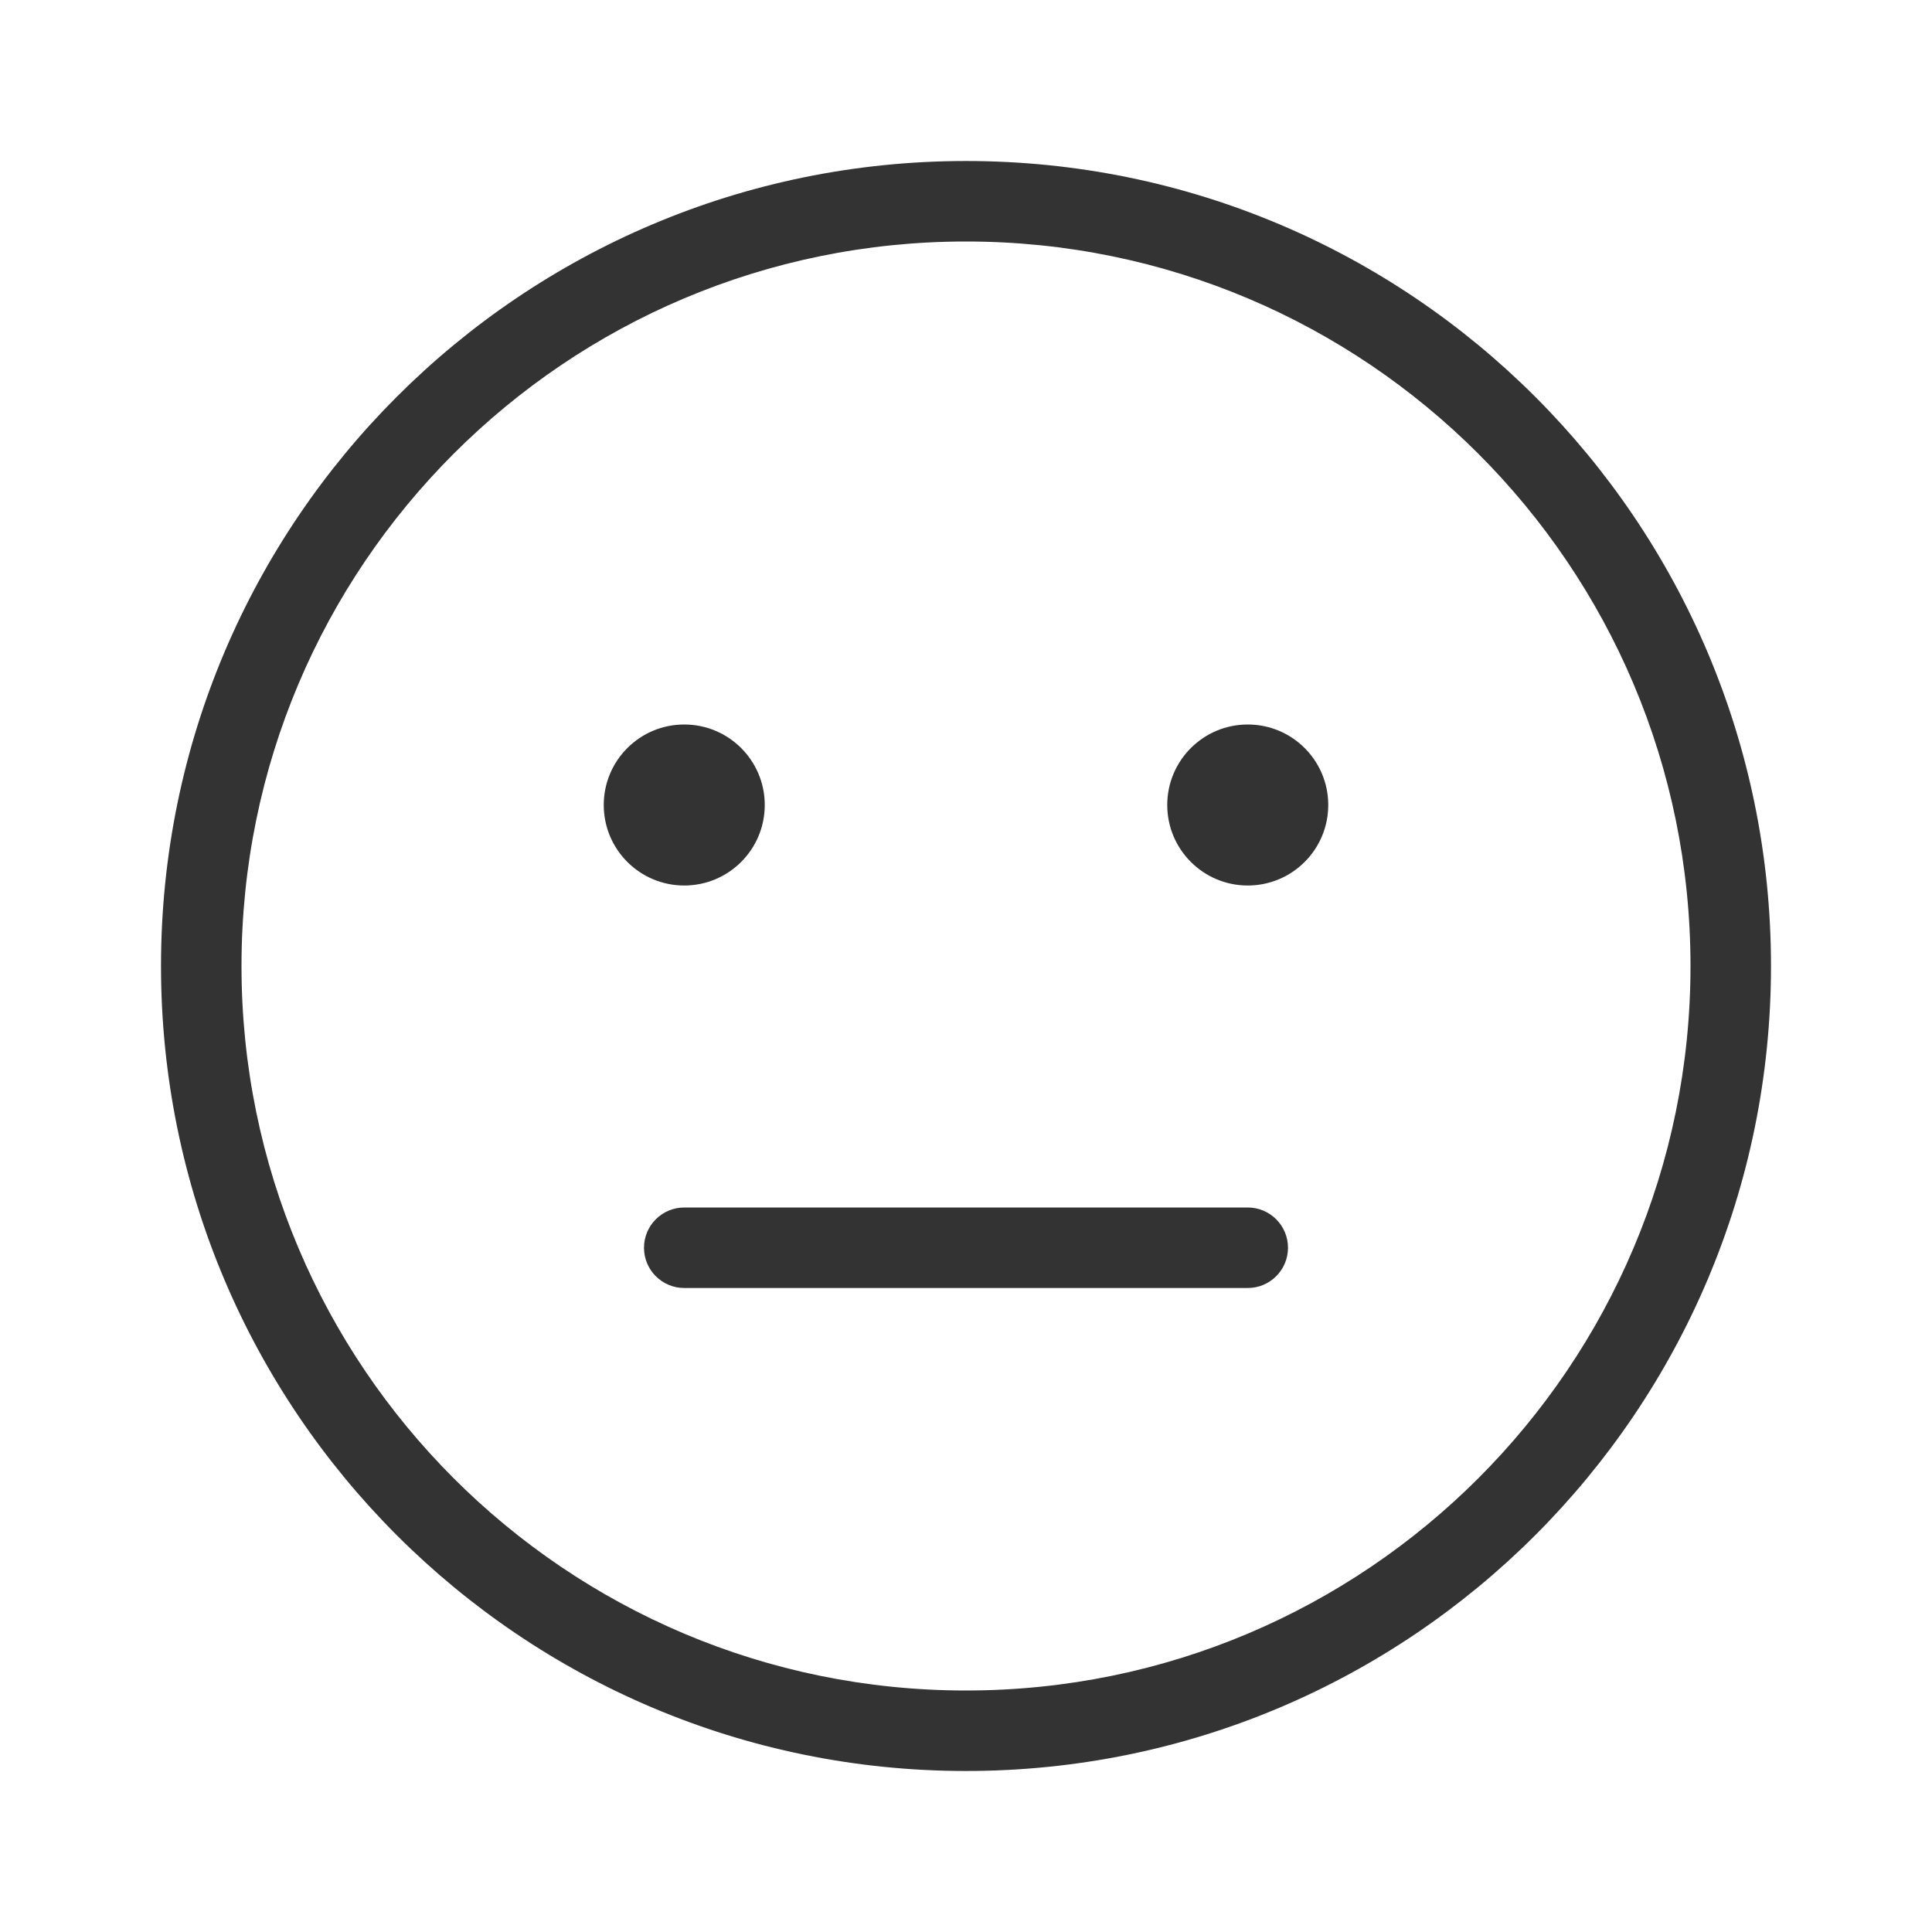
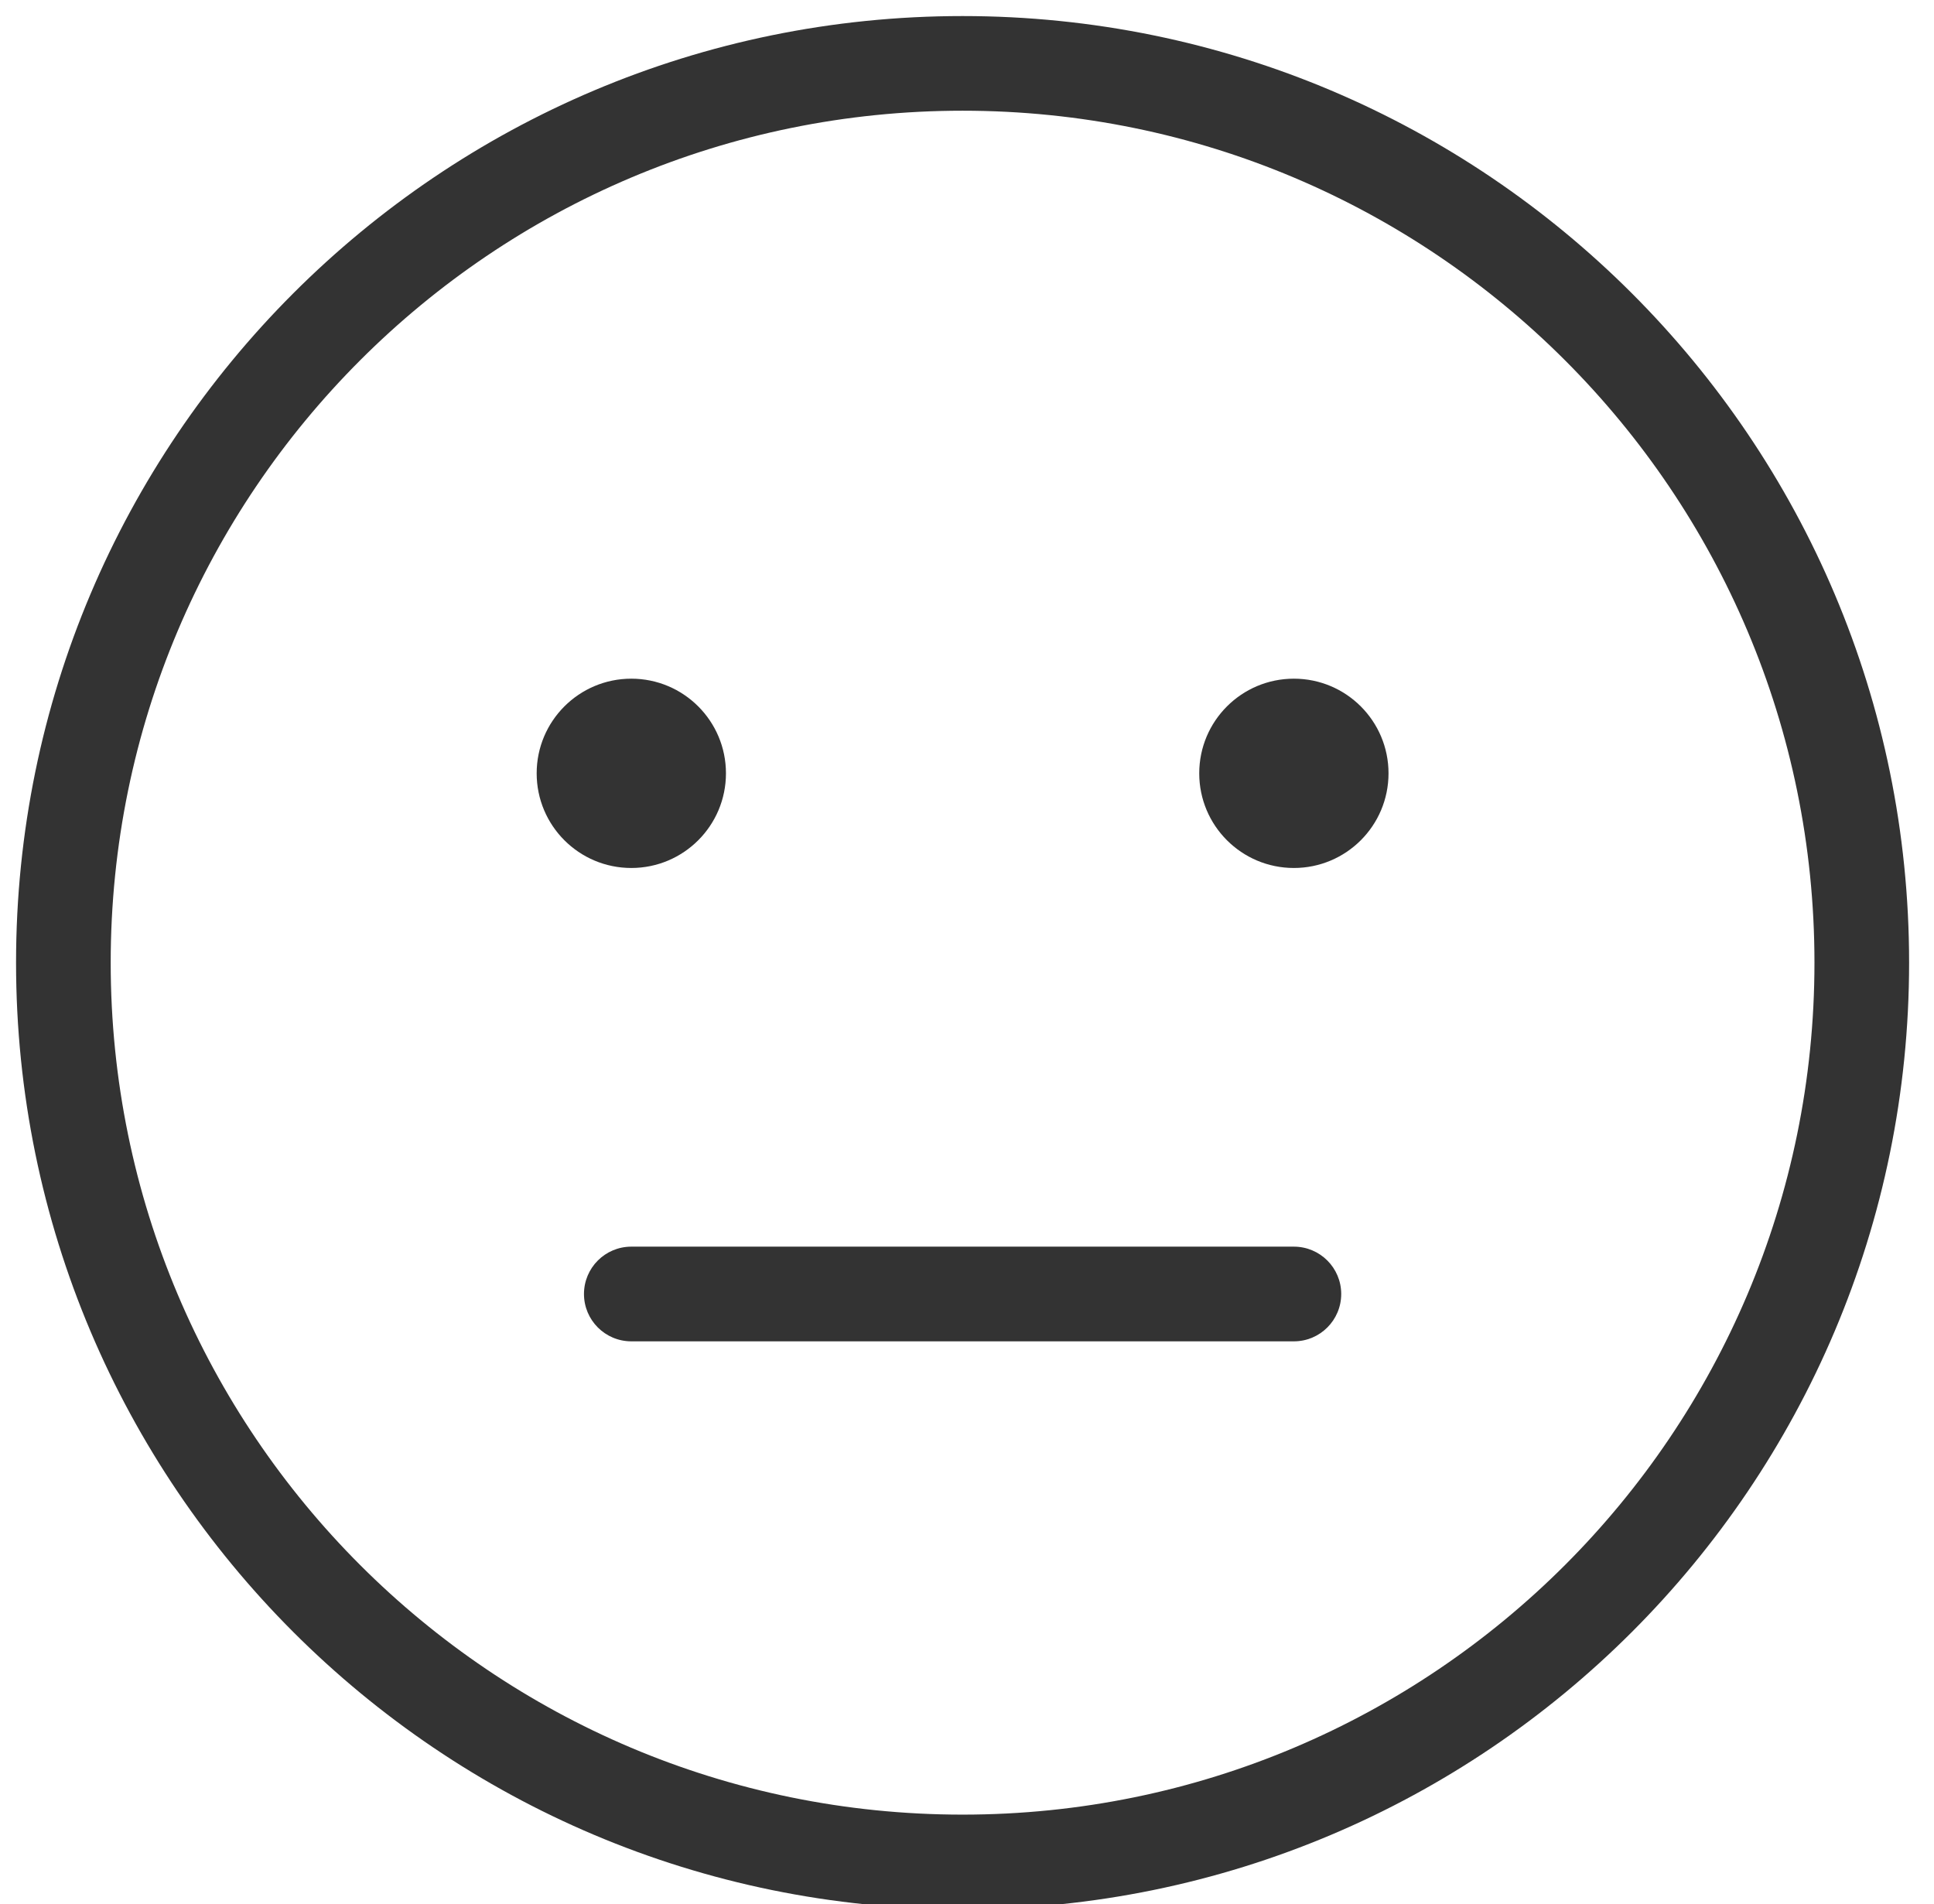
- <svg xmlns="http://www.w3.org/2000/svg" width="74" height="74" viewBox="0 0 74 74" fill="none">
-   <path fill-rule="evenodd" clip-rule="evenodd" d="M37 64.75C52.326 64.75 64.75 52.326 64.75 37C64.75 21.674 52.326 9.25 37 9.25C21.674 9.25 9.25 21.674 9.25 37C9.25 52.326 21.674 64.75 37 64.75ZM37 67.833C54.029 67.833 67.833 54.029 67.833 37C67.833 19.971 54.029 6.167 37 6.167C19.971 6.167 6.167 19.971 6.167 37C6.167 54.029 19.971 67.833 37 67.833Z" fill="#333333" />
-   <path d="M29.292 30.833C29.292 32.536 27.911 33.917 26.208 33.917C24.505 33.917 23.125 32.536 23.125 30.833C23.125 29.13 24.505 27.75 26.208 27.75C27.911 27.75 29.292 29.13 29.292 30.833Z" fill="#333333" />
-   <path d="M50.875 30.833C50.875 32.536 49.495 33.917 47.792 33.917C46.089 33.917 44.708 32.536 44.708 30.833C44.708 29.13 46.089 27.75 47.792 27.75C49.495 27.75 50.875 29.13 50.875 30.833Z" fill="#333333" />
-   <path fill-rule="evenodd" clip-rule="evenodd" d="M24.667 47.792C24.667 46.94 25.357 46.25 26.208 46.25H47.792C48.643 46.25 49.333 46.94 49.333 47.792C49.333 48.643 48.643 49.333 47.792 49.333H26.208C25.357 49.333 24.667 48.643 24.667 47.792Z" fill="#333333" />
+ <svg xmlns="http://www.w3.org/2000/svg" width="63" height="62" viewBox="0 0 63 62" fill="none" version="1.1" id="svg10">
+   <defs id="defs14" />
+   <path fill-rule="evenodd" clip-rule="evenodd" d="m 31.356,59.106 c 15.326,0 27.75,-12.424 27.75,-27.75 0,-15.326 -12.424,-27.75 -27.75,-27.75 -15.326,0 -27.75,12.424 -27.75,27.75 0,15.326 12.424,27.75 27.75,27.75 z m 0,3.083 c 17.029,0 30.833,-13.805 30.833,-30.833 0,-17.029 -13.805,-30.833 -30.833,-30.833 -17.029,0 -30.833,13.805 -30.833,30.833 0,17.029 13.805,30.833 30.833,30.833 z" fill="#333333" id="path2" />
+   <path d="m 23.648,25.189 c 0,1.703 -1.38,3.083 -3.083,3.083 -1.703,0 -3.083,-1.38 -3.083,-3.083 0,-1.703 1.38,-3.083 3.083,-3.083 1.703,0 3.083,1.38 3.083,3.083 z" fill="#333333" id="path4" />
+   <path d="m 45.231,25.189 c 0,1.703 -1.38,3.083 -3.083,3.083 -1.703,0 -3.083,-1.38 -3.083,-3.083 0,-1.703 1.38,-3.083 3.083,-3.083 1.703,0 3.083,1.38 3.083,3.083 z" fill="#333333" id="path6" />
+   <path fill-rule="evenodd" clip-rule="evenodd" d="m 19.023,42.148 c 0,-0.852 0.69,-1.542 1.542,-1.542 h 21.583 c 0.851,0 1.542,0.69 1.542,1.542 0,0.851 -0.69,1.542 -1.542,1.542 h -21.583 c -0.852,0 -1.542,-0.69 -1.542,-1.542 z" fill="#333333" id="path8" />
</svg>
